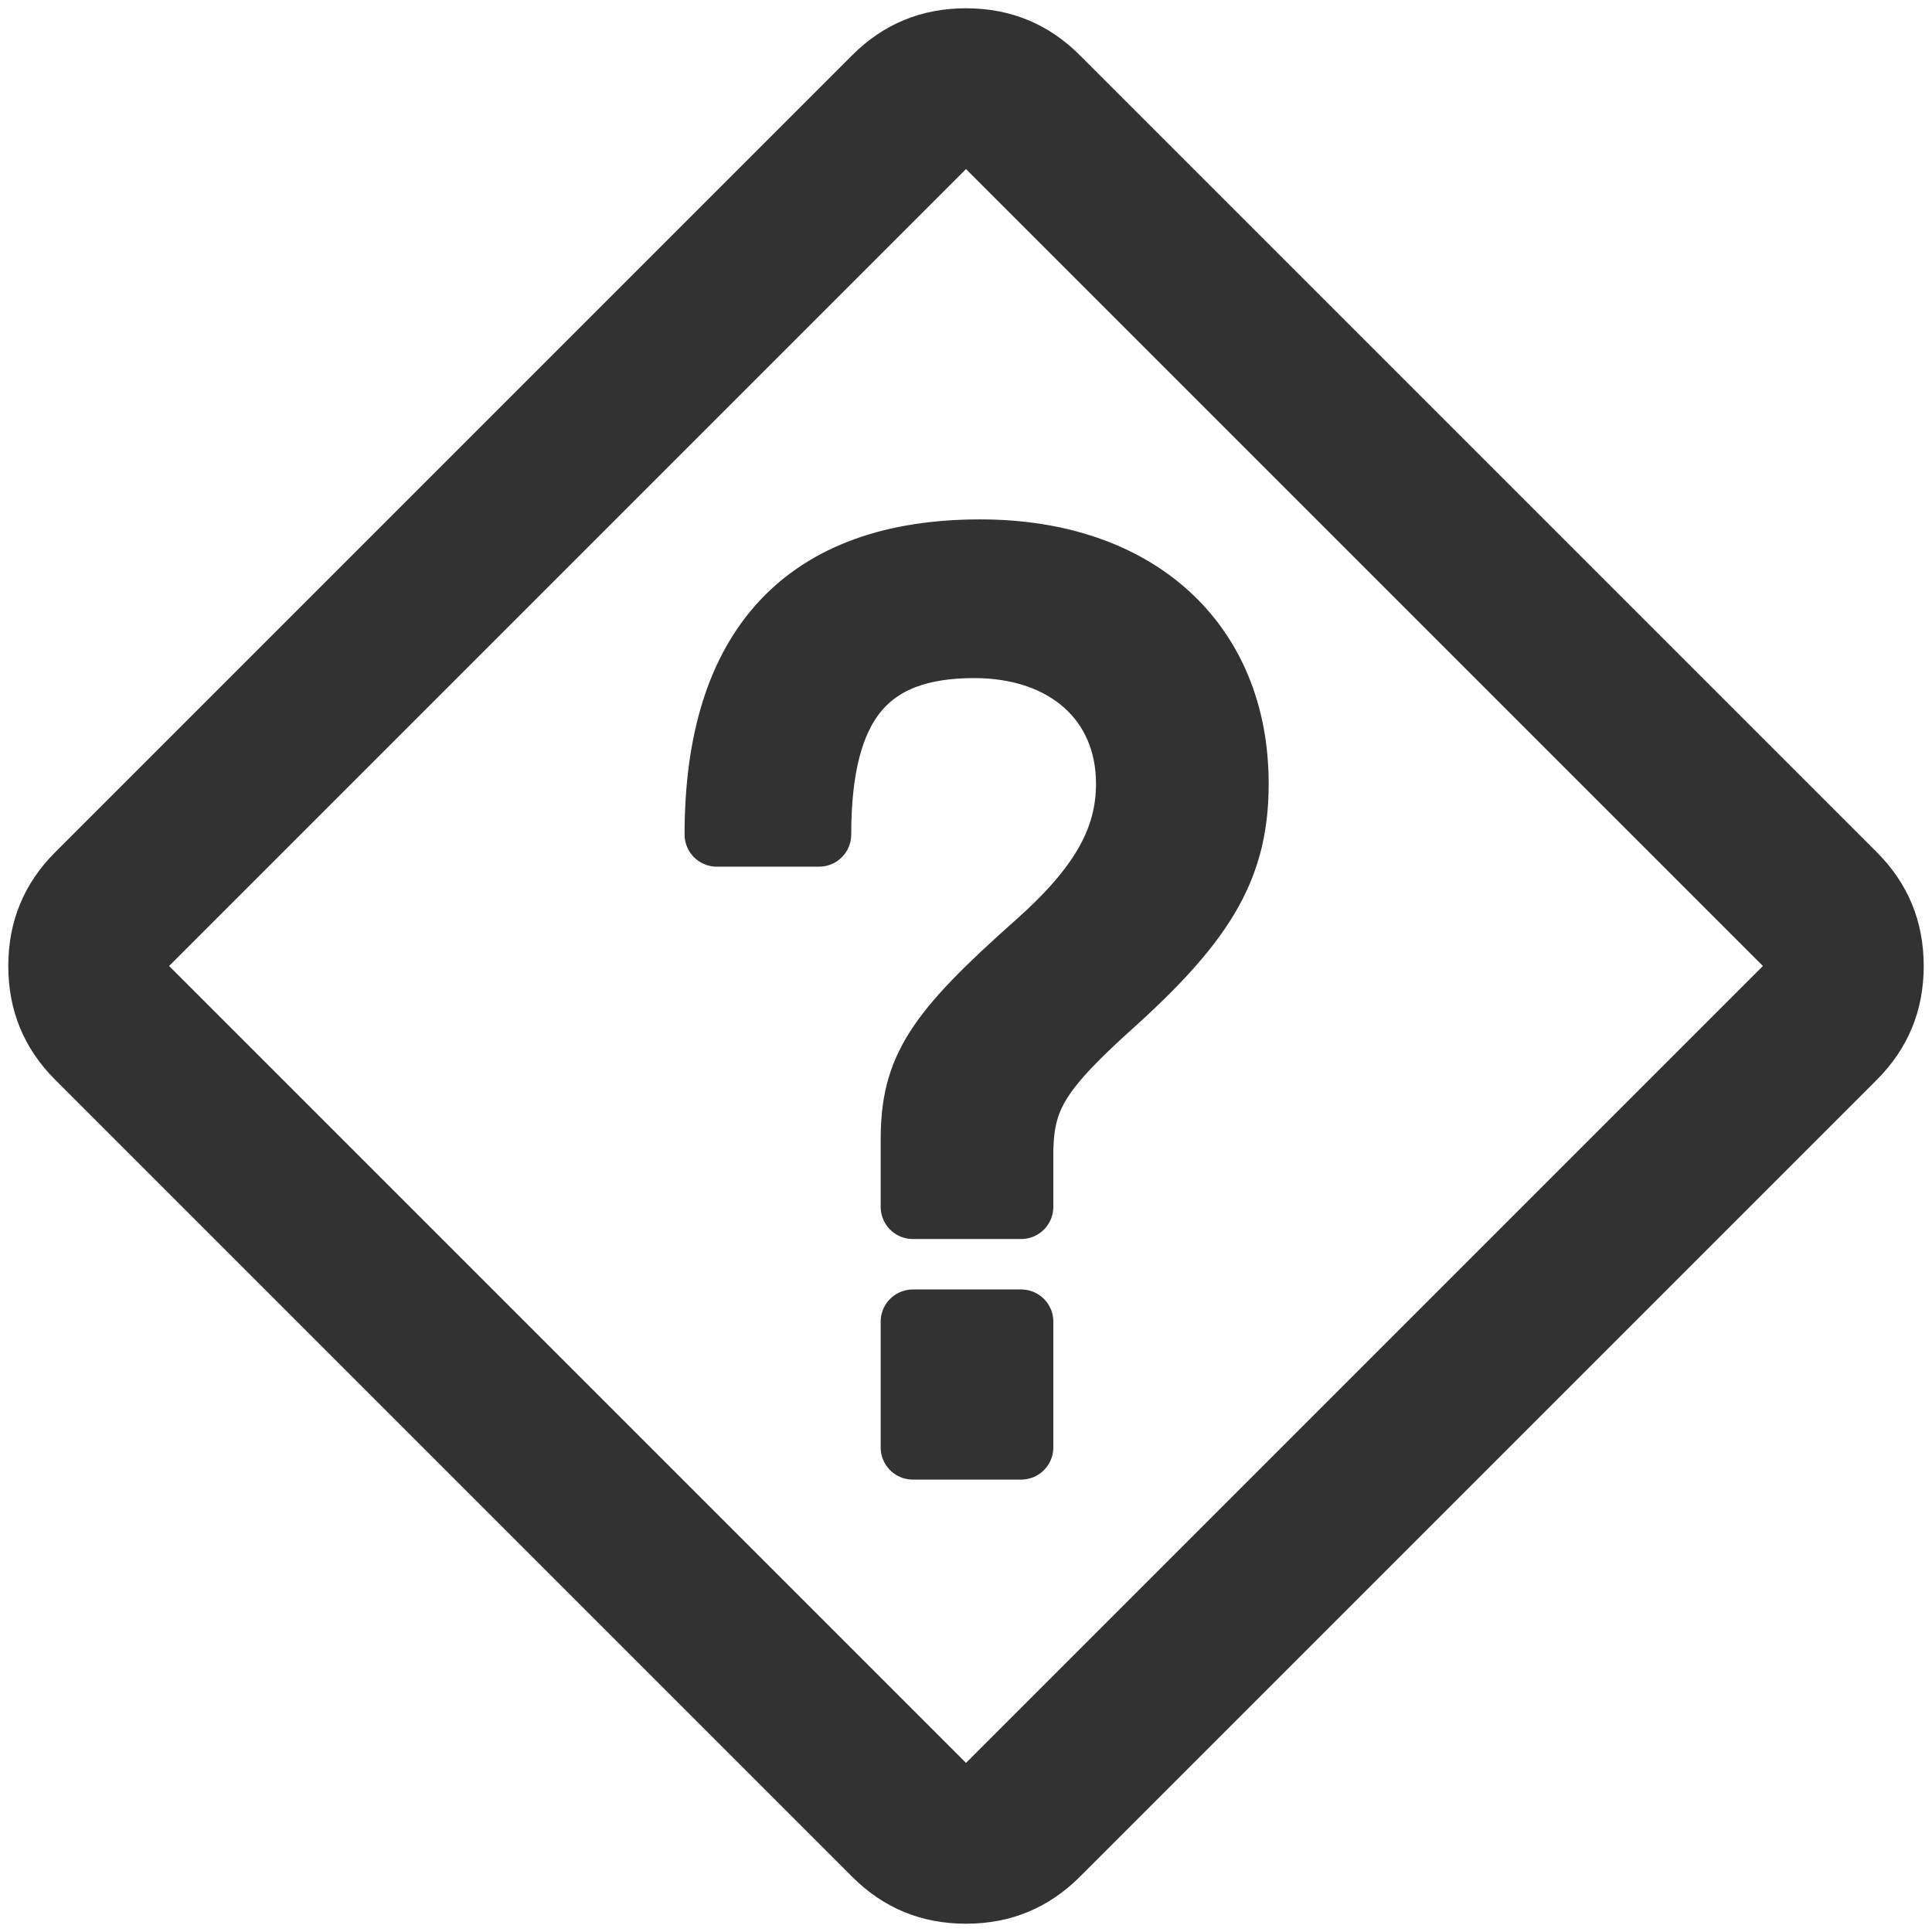
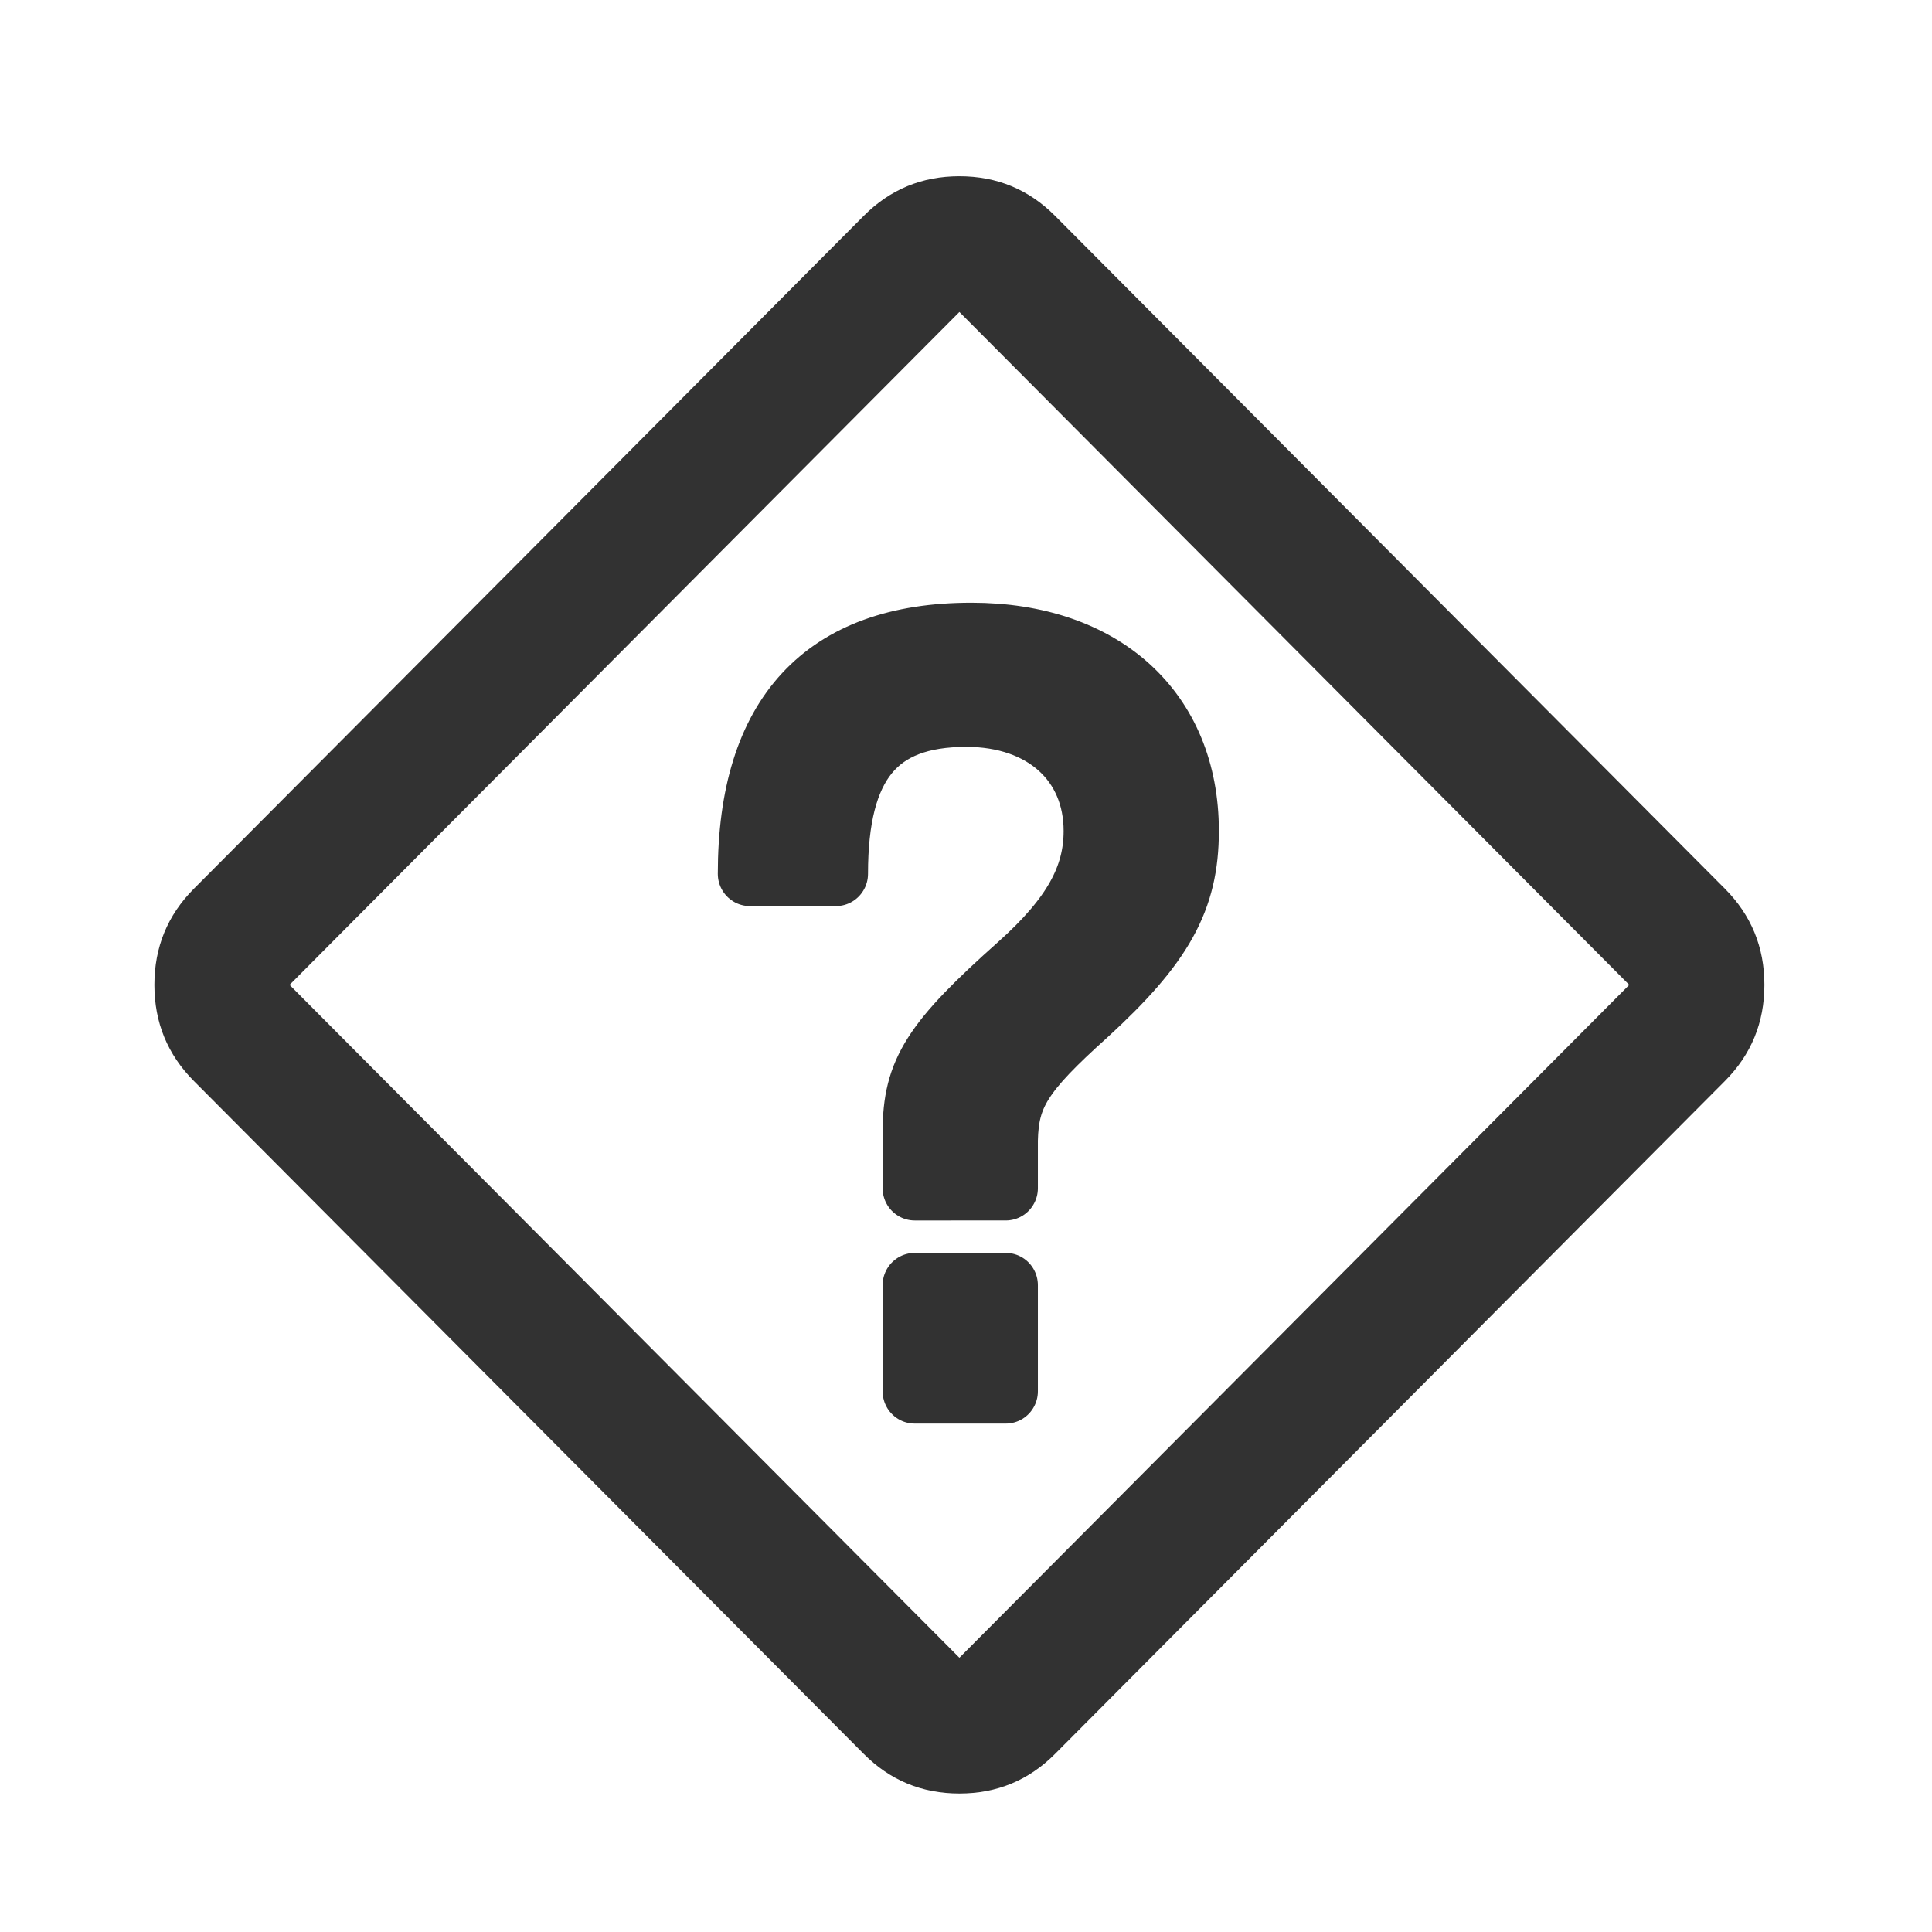
- <svg xmlns="http://www.w3.org/2000/svg" xmlns:xlink="http://www.w3.org/1999/xlink" height="24" id="svg4" version="1.1" viewBox="0 -960 960 960" width="24">
-   <defs id="defs8">
-     <linearGradient id="linearGradient87374">
-       <stop style="stop-color:#adc0c0;stop-opacity:1;" id="stop87372" offset="0" />
-     </linearGradient>
-     <marker style="overflow:visible;" id="Arrow1Lend" orient="auto" refX="0.0" refY="0.0">
-       <path style="fill-rule:evenodd;fill:context-stroke;stroke:context-stroke;stroke-width:1.0pt;" d="M 0.0,0.0 L 5.0,-5.0 L -12.5,0.0 L 5.0,5.0 L 0.0,0.0 z " id="path77985" transform="scale(0.8) rotate(180) translate(12.5,0)" />
-     </marker>
-     <marker style="overflow:visible" id="Arrow1Lstart" orient="auto" refX="0.0" refY="0.0">
-       <path style="fill-rule:evenodd;fill:context-stroke;stroke:context-stroke;stroke-width:1.0pt" d="M 0.0,0.0 L 5.0,-5.0 L -12.5,0.0 L 5.0,5.0 L 0.0,0.0 z " id="path77982" transform="scale(0.8) translate(12.5,0)" />
-     </marker>
-     <linearGradient id="linearGradient69405">
-       <stop style="stop-color:#00ffff;stop-opacity:1;" id="stop69401" offset="0" />
-       <stop style="stop-color:#00ffff;stop-opacity:0;" id="stop69403" offset="1" />
-     </linearGradient>
-     <linearGradient id="linearGradient69298">
-       <stop style="stop-color:#c0c0c0;stop-opacity:1;" id="stop69296" offset="0" />
-     </linearGradient>
-     <linearGradient gradientUnits="userSpaceOnUse" id="linearGradient851" x1="4.117" x2="955.883" y1="-480" y2="-480" xlink:href="#linearGradient69405" />
-   </defs>
-   <g style="display:none" id="layer1">
-     <path d="m 522.426,-183.015 q 17.678,-17.678 17.678,-42.426 0,-24.749 -17.678,-42.426 -17.678,-17.678 -42.426,-17.678 -24.749,0 -42.426,17.678 -17.678,17.678 -17.678,42.426 0,24.749 17.678,42.426 17.678,17.678 42.426,17.678 24.749,0 42.426,-17.678 z M 267.868,-437.574 q 17.678,-17.678 17.678,-42.426 0,-24.749 -17.678,-42.426 -17.678,-17.678 -42.426,-17.678 -24.749,0 -42.426,17.678 -17.678,17.678 -17.678,42.426 0,24.749 17.678,42.426 17.678,17.678 42.426,17.678 24.749,0 42.426,-17.678 z m 254.558,0 q 17.678,-17.678 17.678,-42.426 0,-24.749 -17.678,-42.426 -17.678,-17.678 -42.426,-17.678 -24.749,0 -42.426,17.678 -17.678,17.678 -17.678,42.426 0,24.749 17.678,42.426 17.678,17.678 42.426,17.678 24.749,0 42.426,-17.678 z m 254.558,0 q 17.678,-17.678 17.678,-42.426 0,-24.749 -17.678,-42.426 -17.678,-17.678 -42.426,-17.678 -24.749,0 -42.426,17.678 -17.678,17.678 -17.678,42.426 0,24.749 17.678,42.426 17.678,17.678 42.426,17.678 24.749,0 42.426,-17.678 z M 522.426,-692.132 q 17.678,-17.678 17.678,-42.426 0,-24.749 -17.678,-42.426 -17.678,-17.678 -42.426,-17.678 -24.749,0 -42.426,17.678 -17.678,17.678 -17.678,42.426 0,24.749 17.678,42.426 17.678,17.678 42.426,17.678 24.749,0 42.426,-17.678 z m 14.142,664.68 Q 513.234,-4.117 480,-4.117 q -33.234,0 -56.569,-23.335 L 27.452,-423.431 Q 4.117,-446.766 4.117,-480 q 0,-33.234 23.335,-56.569 l 395.98,-395.98 q 23.335,-23.335 56.569,-23.335 33.234,0 56.569,23.335 l 395.98,395.98 q 23.335,23.335 23.335,56.569 0,33.234 -23.335,56.569 z M 480,-84.02 875.98,-480 480,-875.98 84.02,-480 Z M 84.02,-480 480,-84.02 Z" id="path2" />
-   </g>
-   <g style="display:inline" id="g931">
-     <path style="display:inline;opacity:0.801;fill:#000000;fill-opacity:1;stroke:url(#linearGradient851);stroke-width:0;stroke-linecap:round;stroke-linejoin:bevel;stroke-miterlimit:4;stroke-dasharray:none;stroke-dashoffset:0;paint-order:stroke markers fill" d="M 536.569,-27.452 C 521.012,-11.895 502.156,-4.117 480,-4.117 c -22.156,0 -41.012,-7.778 -56.569,-23.335 L 27.452,-423.431 C 11.895,-438.988 4.117,-457.844 4.117,-480 c 0,-22.156 7.778,-41.012 23.335,-56.569 l 395.98,-395.98 c 15.556,-15.556 34.413,-23.335 56.569,-23.335 22.156,0 41.012,7.778 56.569,23.335 l 395.98,395.98 c 15.556,15.556 23.335,34.413 23.335,56.569 0,22.156 -7.778,41.012 -23.335,56.569 z M 480,-84.02 875.98,-480 480,-875.98 84.02,-480 Z M 84.02,-480 480,-84.02 Z" id="path929" />
-     <path style="font-family:'Nimbus Sans';-inkscape-font-specification:'Nimbus Sans';opacity:0.801;fill:#000000;fill-opacity:1;stroke:#000000;stroke-width:32;stroke-linecap:round;stroke-linejoin:round;stroke-miterlimit:4;stroke-dasharray:none;stroke-dashoffset:0;stroke-opacity:1;paint-order:fill markers stroke" d="m 507.397,-360.34 v -28.233 c 0.598,-27.031 8.966,-40.247 47.223,-74.487 44.832,-40.847 59.776,-67.278 59.776,-107.525 0,-70.282 -49.614,-115.334 -127.324,-115.334 -86.676,0 -130.91,47.455 -130.91,140.563 h 50.81 c 0,-64.875 23.313,-93.709 77.111,-93.709 46.028,0 76.514,27.632 76.514,68.48 0,27.632 -13.151,51.059 -44.832,79.292 -50.81,45.052 -62.167,62.473 -62.167,97.914 v 33.038 z m 0,57.066 h -53.799 v 62.473 h 53.799 z" id="path77861" />
+ <svg xmlns="http://www.w3.org/2000/svg" height="24" id="svg22" version="1.1" viewBox="0 -960 960 960" width="24">
+   <defs id="defs26" />
+   <g style="stroke-width:0.953" id="g20" transform="matrix(0.840541,0,0,0.8443391,73.25954,-65.33908)">
+     <path style="paint-order:stroke markers fill" d="m 536.57,-27.452 c -15.556,15.556 -34.413,23.335 -56.569,23.335 -22.156,0 -41.012,-7.778 -56.569,-23.335 l -395.98,-395.98 c -15.556,-15.556 -23.335,-34.413 -23.335,-56.569 0,-22.156 7.778,-41.012 23.335,-56.569 l 395.98,-395.98 c 15.556,-15.556 34.413,-23.335 56.569,-23.335 22.156,0 41.012,7.778 56.569,23.335 l 395.98,395.98 c 15.556,15.556 23.335,34.413 23.335,56.569 0,22.156 -7.778,41.012 -23.335,56.569 z m -56.569,-56.569 395.98,-395.98 -395.98,-395.98 -395.98,395.98 z m -395.98,-395.98 395.98,395.98 z" id="path16" opacity="0.801" stroke-width="0" />
+     <path style="paint-order:fill markers stroke" d="m 507.4,-360.34 v -28.233 c 0.598,-27.031 8.966,-40.247 47.223,-74.487 44.832,-40.847 59.776,-67.278 59.776,-107.52 0,-70.282 -49.614,-115.33 -127.32,-115.33 -86.676,0 -130.91,47.455 -130.91,140.56 h 50.81 c 0,-64.875 23.313,-93.709 77.111,-93.709 46.028,0 76.514,27.632 76.514,68.48 0,27.632 -13.151,51.059 -44.832,79.292 -50.81,45.052 -62.167,62.473 -62.167,97.914 v 33.038 z m 0,57.066 h -53.799 v 62.473 H 507.4 Z" id="path18" opacity="0.801" stroke="#000000" stroke-linecap="round" stroke-linejoin="round" stroke-width="37.985" />
  </g>
</svg>
